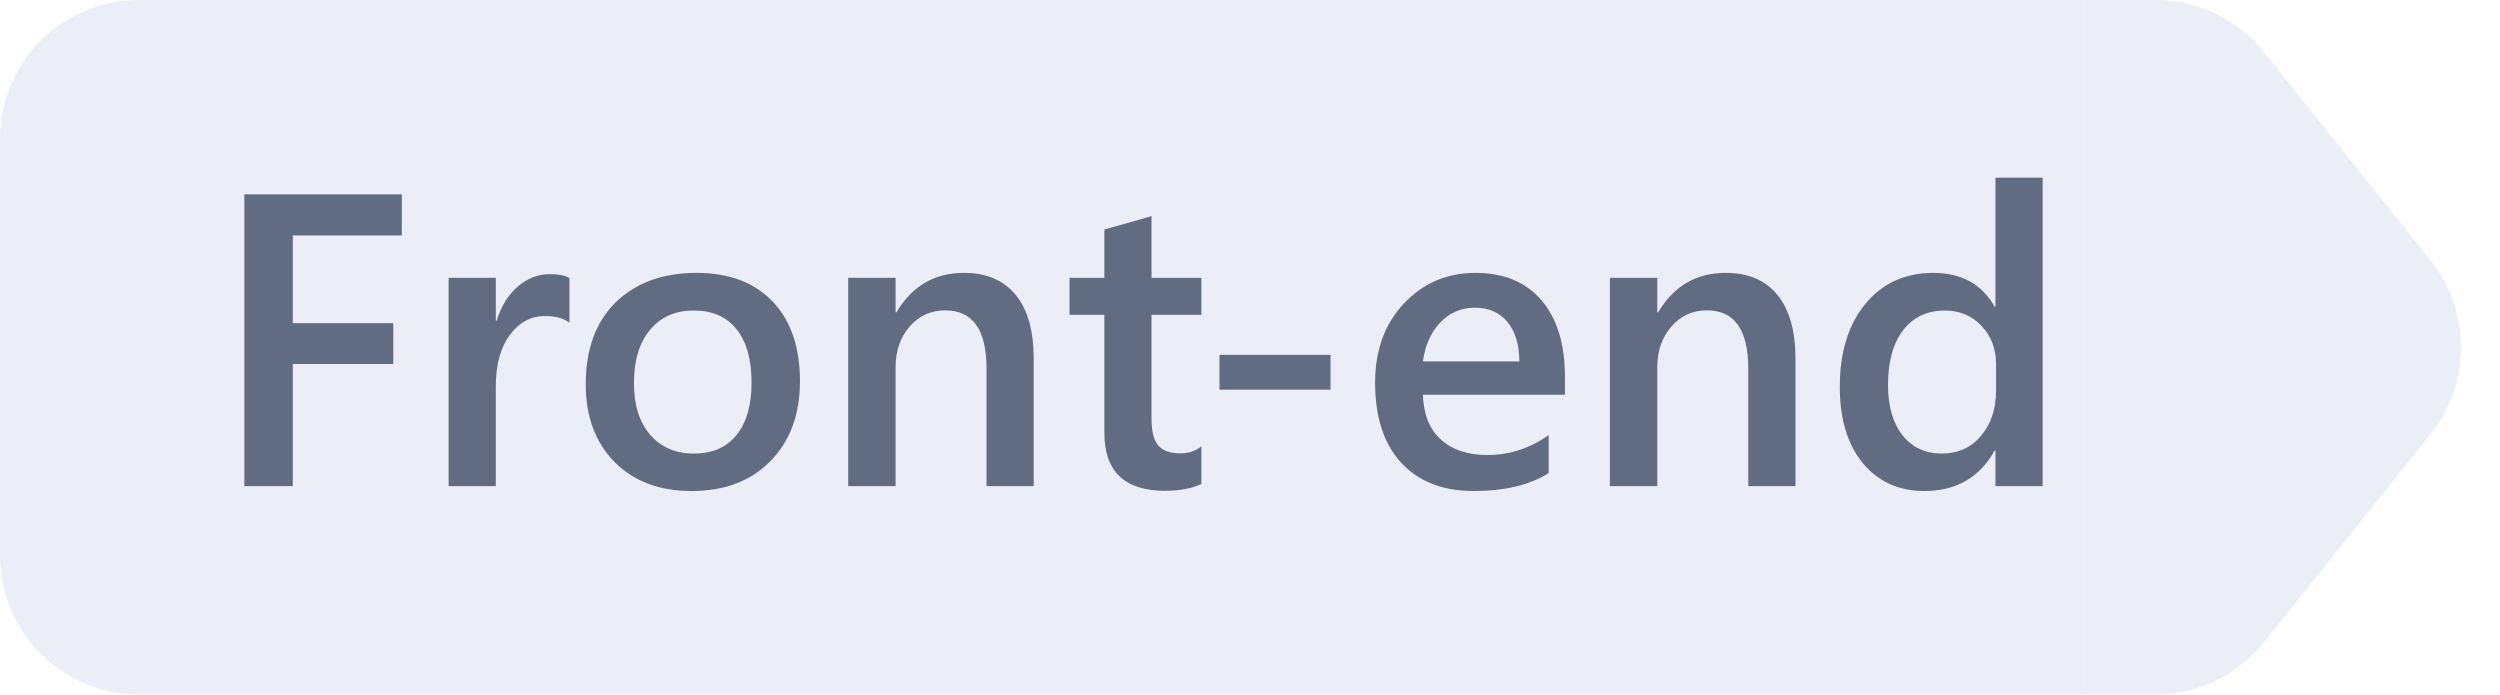
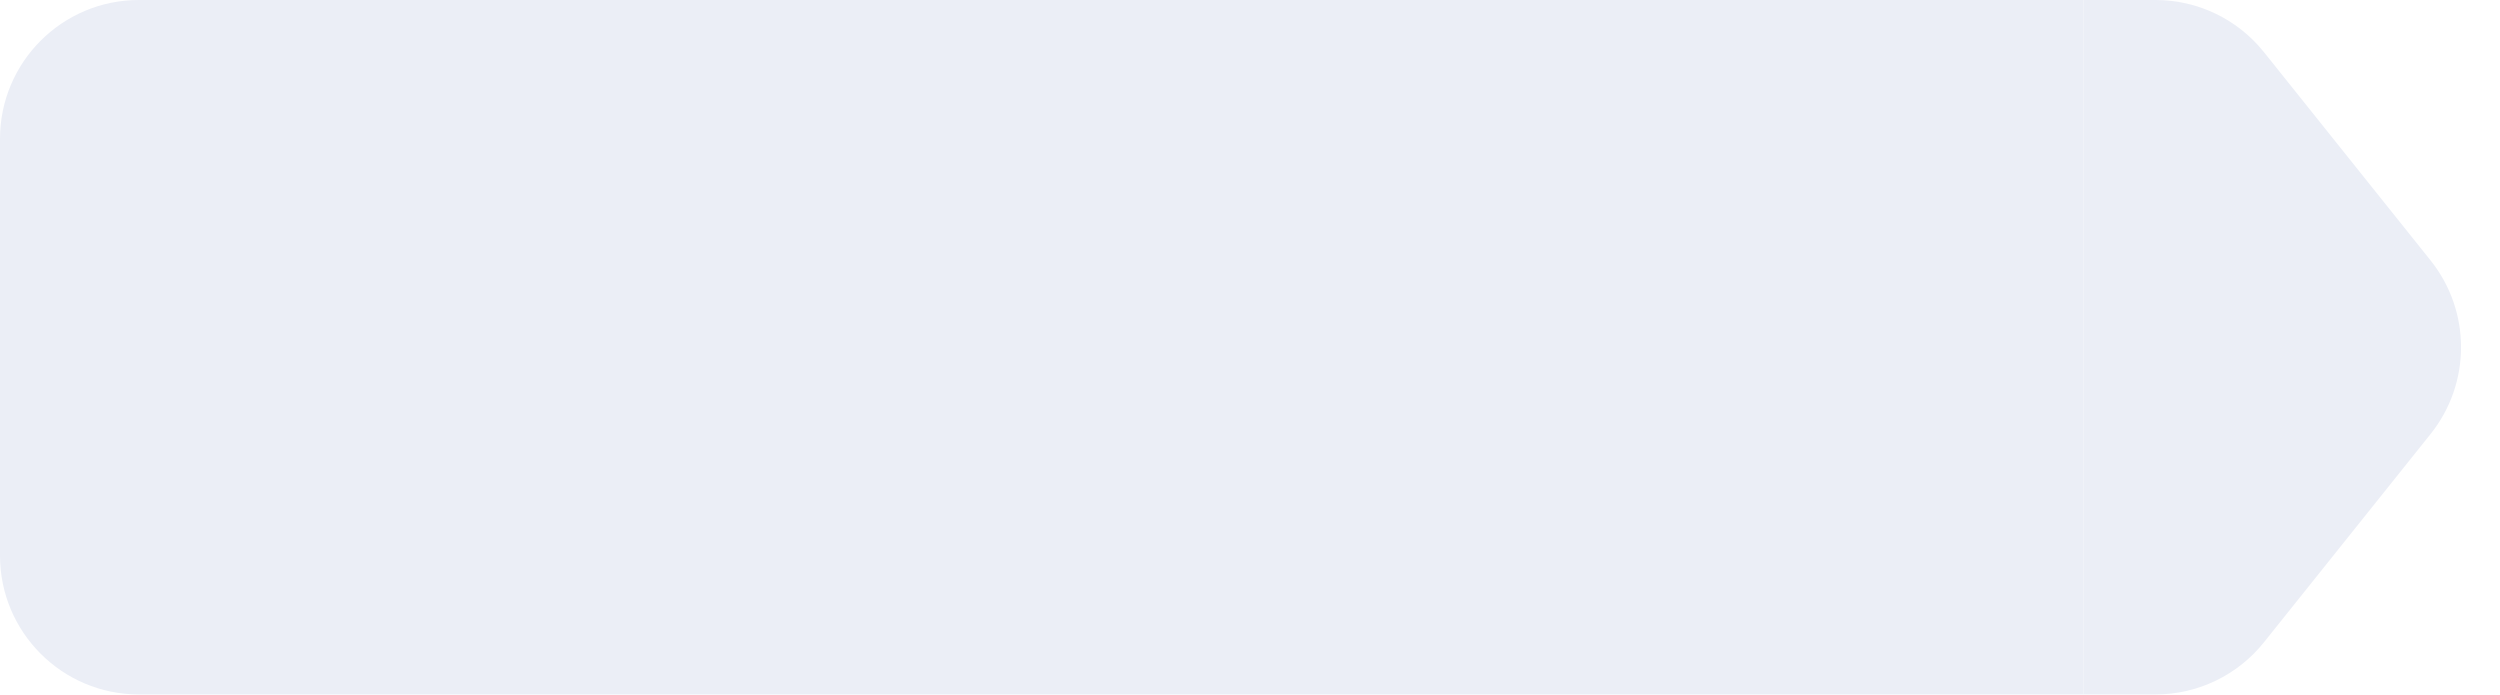
<svg xmlns="http://www.w3.org/2000/svg" width="72" height="20" viewBox="0 0 72 20" fill="none">
  <path d="M0 4C0 1.791 1.791 0 4 0H60V20H4C1.791 20 0 18.209 0 16V4Z" fill="#EBEEF6" />
-   <path d="M11.572 6.781H8.432V9.307H11.326V10.484H8.432V14H7.037V5.598H11.572V6.781ZM16.4 9.295C16.236 9.166 16 9.102 15.691 9.102C15.289 9.102 14.953 9.283 14.684 9.646C14.414 10.01 14.279 10.504 14.279 11.129V14H12.92V8H14.279V9.236H14.303C14.435 8.814 14.639 8.486 14.912 8.252C15.19 8.014 15.498 7.895 15.838 7.895C16.084 7.895 16.271 7.932 16.4 8.006V9.295ZM19.916 14.141C18.99 14.141 18.25 13.861 17.695 13.303C17.145 12.74 16.869 11.996 16.869 11.07C16.869 10.062 17.156 9.275 17.73 8.709C18.309 8.143 19.086 7.859 20.062 7.859C21 7.859 21.73 8.135 22.254 8.686C22.777 9.236 23.039 10 23.039 10.977C23.039 11.934 22.756 12.701 22.189 13.279C21.627 13.854 20.869 14.141 19.916 14.141ZM19.98 8.943C19.449 8.943 19.029 9.129 18.721 9.5C18.412 9.871 18.258 10.383 18.258 11.035C18.258 11.664 18.414 12.16 18.727 12.523C19.039 12.883 19.457 13.062 19.98 13.062C20.516 13.062 20.926 12.885 21.211 12.529C21.5 12.174 21.645 11.668 21.645 11.012C21.645 10.352 21.5 9.842 21.211 9.482C20.926 9.123 20.516 8.943 19.98 8.943ZM29.771 14H28.412V10.619C28.412 9.498 28.016 8.938 27.223 8.938C26.809 8.938 26.467 9.094 26.197 9.406C25.928 9.715 25.793 10.105 25.793 10.578V14H24.428V8H25.793V8.996H25.816C26.266 8.238 26.914 7.859 27.762 7.859C28.414 7.859 28.912 8.072 29.256 8.498C29.6 8.92 29.771 9.531 29.771 10.332V14ZM34.6 13.935C34.334 14.068 33.984 14.135 33.551 14.135C32.387 14.135 31.805 13.576 31.805 12.459V9.066H30.803V8H31.805V6.611L33.164 6.225V8H34.6V9.066H33.164V12.066C33.164 12.422 33.228 12.676 33.357 12.828C33.486 12.98 33.701 13.057 34.002 13.057C34.232 13.057 34.432 12.99 34.6 12.857V13.935ZM38.32 11.223H35.121V10.221H38.32V11.223ZM45.07 11.369H40.98C40.996 11.924 41.166 12.352 41.49 12.652C41.818 12.953 42.268 13.104 42.838 13.104C43.478 13.104 44.066 12.912 44.602 12.529V13.625C44.055 13.969 43.332 14.141 42.434 14.141C41.551 14.141 40.857 13.869 40.353 13.326C39.853 12.779 39.603 12.012 39.603 11.023C39.603 10.09 39.879 9.33 40.43 8.744C40.984 8.154 41.672 7.859 42.492 7.859C43.312 7.859 43.947 8.123 44.397 8.65C44.846 9.178 45.07 9.91 45.07 10.848V11.369ZM43.758 10.408C43.754 9.92 43.639 9.541 43.412 9.271C43.185 8.998 42.873 8.861 42.475 8.861C42.084 8.861 41.752 9.004 41.478 9.289C41.209 9.574 41.043 9.947 40.98 10.408H43.758ZM51.709 14H50.35V10.619C50.35 9.498 49.953 8.938 49.16 8.938C48.746 8.938 48.404 9.094 48.135 9.406C47.865 9.715 47.73 10.105 47.73 10.578V14H46.365V8H47.73V8.996H47.754C48.203 8.238 48.852 7.859 49.699 7.859C50.352 7.859 50.85 8.072 51.193 8.498C51.537 8.92 51.709 9.531 51.709 10.332V14ZM58.828 14H57.469V12.98H57.445C57.008 13.754 56.334 14.141 55.424 14.141C54.685 14.141 54.094 13.873 53.648 13.338C53.207 12.799 52.986 12.066 52.986 11.141C52.986 10.148 53.23 9.354 53.719 8.756C54.211 8.158 54.865 7.859 55.682 7.859C56.49 7.859 57.078 8.184 57.445 8.832H57.469V5.117H58.828V14ZM57.486 11.258V10.473C57.486 10.047 57.348 9.686 57.07 9.389C56.793 9.092 56.44 8.943 56.01 8.943C55.502 8.943 55.102 9.133 54.809 9.512C54.52 9.891 54.375 10.416 54.375 11.088C54.375 11.697 54.514 12.18 54.791 12.535C55.072 12.887 55.449 13.062 55.922 13.062C56.387 13.062 56.764 12.893 57.053 12.553C57.342 12.209 57.486 11.777 57.486 11.258Z" fill="#616C82" />
  <path d="M60 0H62.078C63.293 0 64.442 0.552 65.201 1.501L70.001 7.501C71.17 8.962 71.17 11.038 70.001 12.499L65.201 18.499C64.442 19.448 63.293 20 62.078 20H60V0Z" fill="#EBEEF6" />
</svg>
